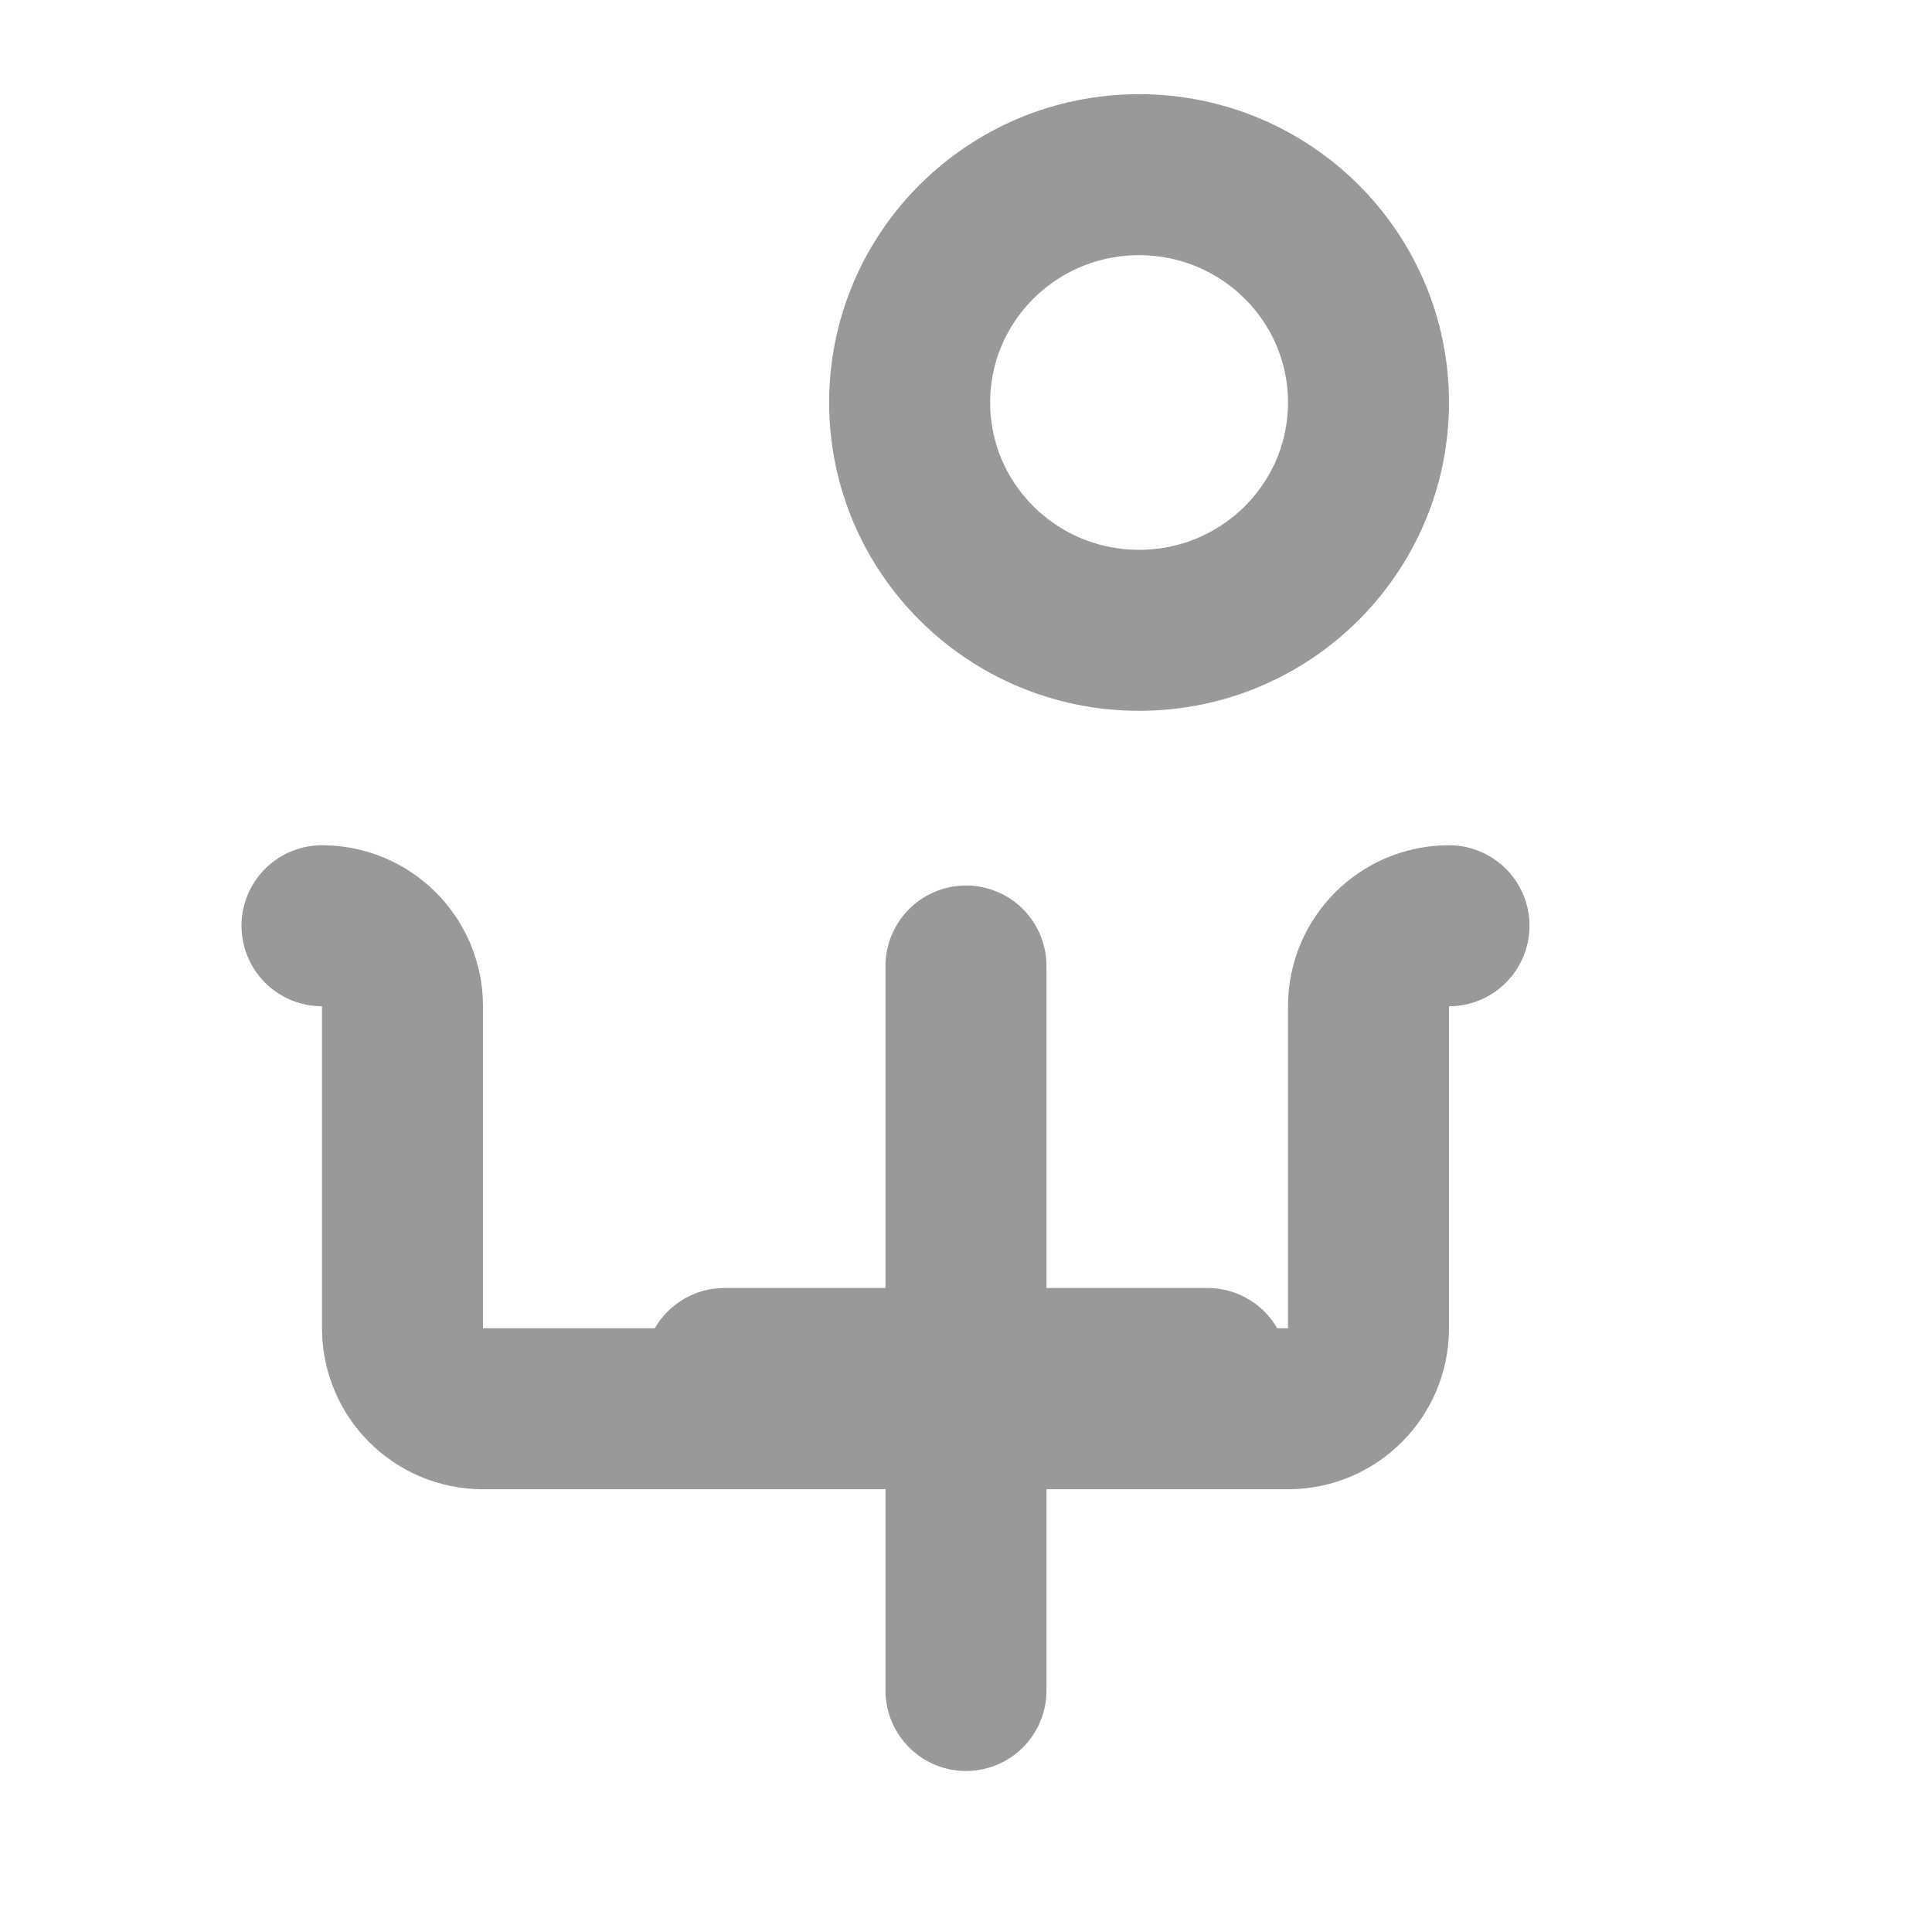
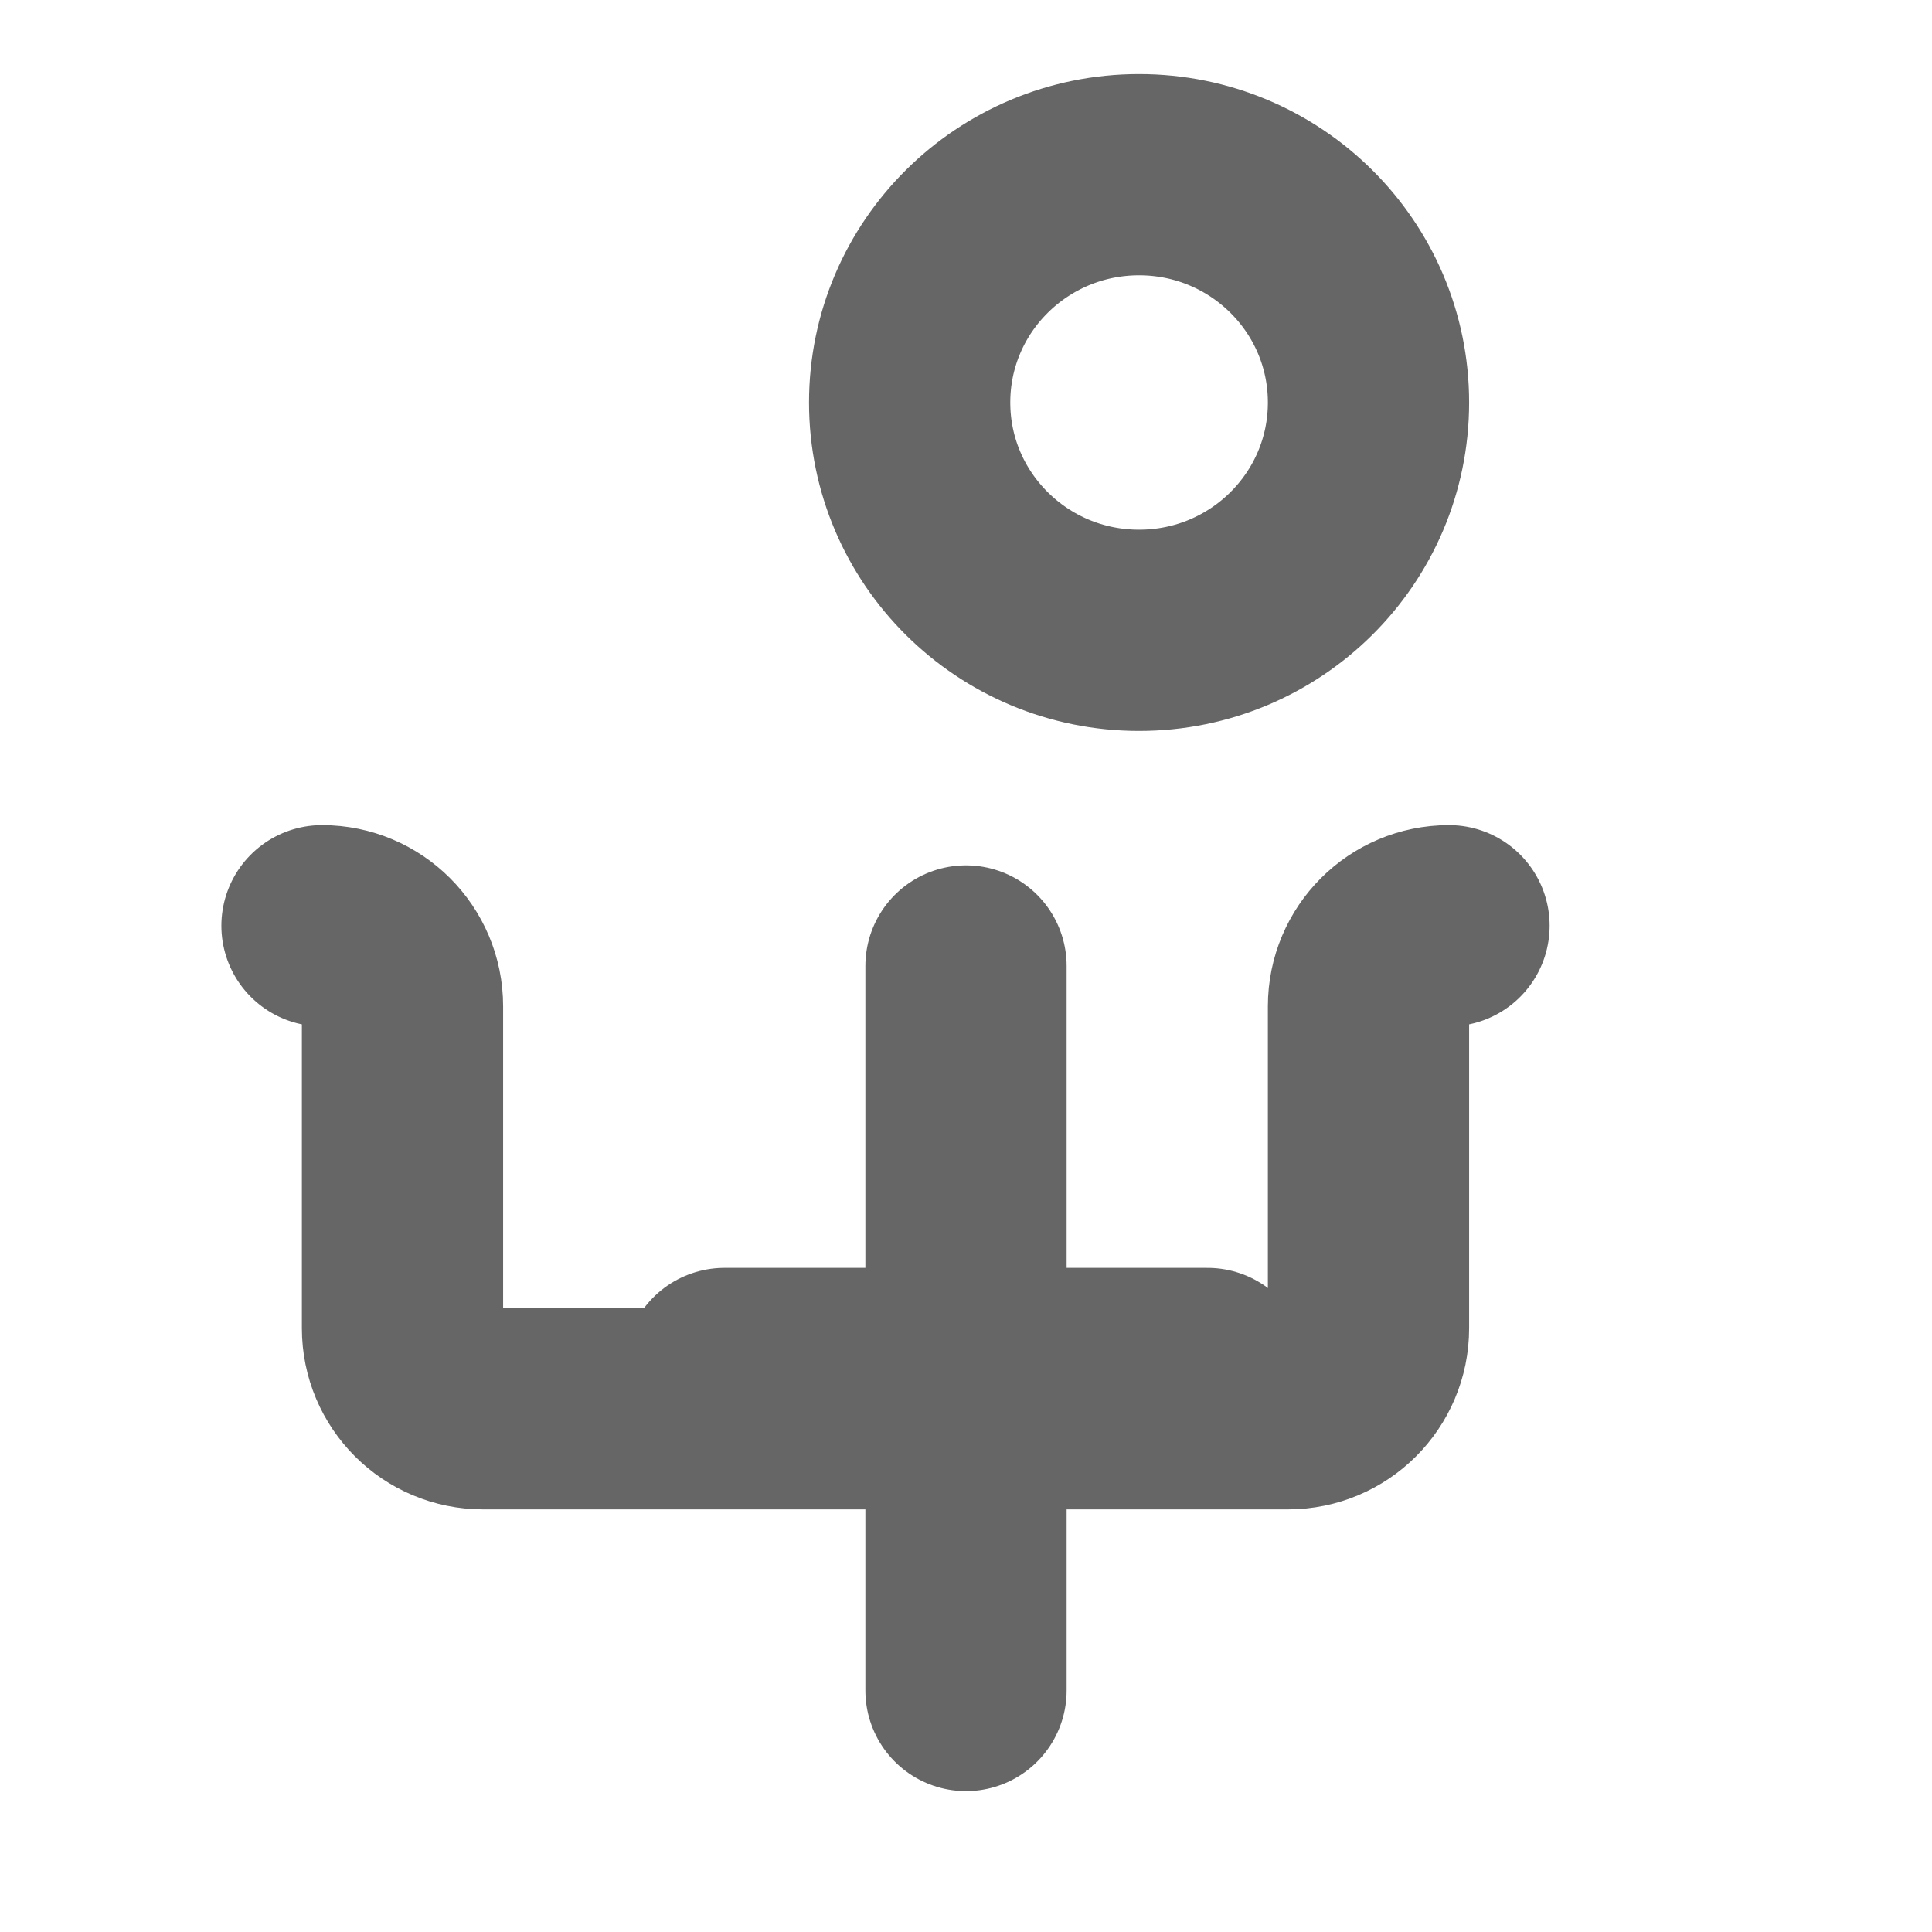
- <svg xmlns="http://www.w3.org/2000/svg" width="24" height="24" viewBox="0 0 24 24" fill="none" stroke="#999999" stroke-width="2" stroke-linecap="round" stroke-linejoin="round">
-   <path d="M18 11.5a1 1 0 0 0-1 1v4a1 1 0 0 1-1 1H6a1 1 0 0 1-1-1v-4a1 1 0 0 0-1-1" />
-   <path d="M17 5a2.85 2.83 0 1 1-5.7 0 2.85 2.83 0 0 1 5.7 0z" />
-   <path d="M12 12v9" />
-   <path d="M9 17h6" />
+ <svg xmlns="http://www.w3.org/2000/svg" width="24" height="24" viewBox="0 0 24 24">
+   <path fill="none" stroke="#666666" stroke-width="2.5" stroke-linecap="round" stroke-linejoin="round" d="M18 11.5a1 1 0 0 0-1 1v4a1 1 0 0 1-1 1H6a1 1 0 0 1-1-1v-4a1 1 0 0 0-1-1" />
+   <path fill="none" stroke="#666666" stroke-width="2.5" stroke-linecap="round" stroke-linejoin="round" d="M17 5a2.85 2.83 0 1 1-5.7 0 2.85 2.83 0 0 1 5.7 0z" />
+   <path fill="none" stroke="#666666" stroke-width="2.5" stroke-linecap="round" stroke-linejoin="round" d="M12 12v9" />
+   <path fill="none" stroke="#666666" stroke-width="2.5" stroke-linecap="round" stroke-linejoin="round" d="M9 17h6" />
</svg>
